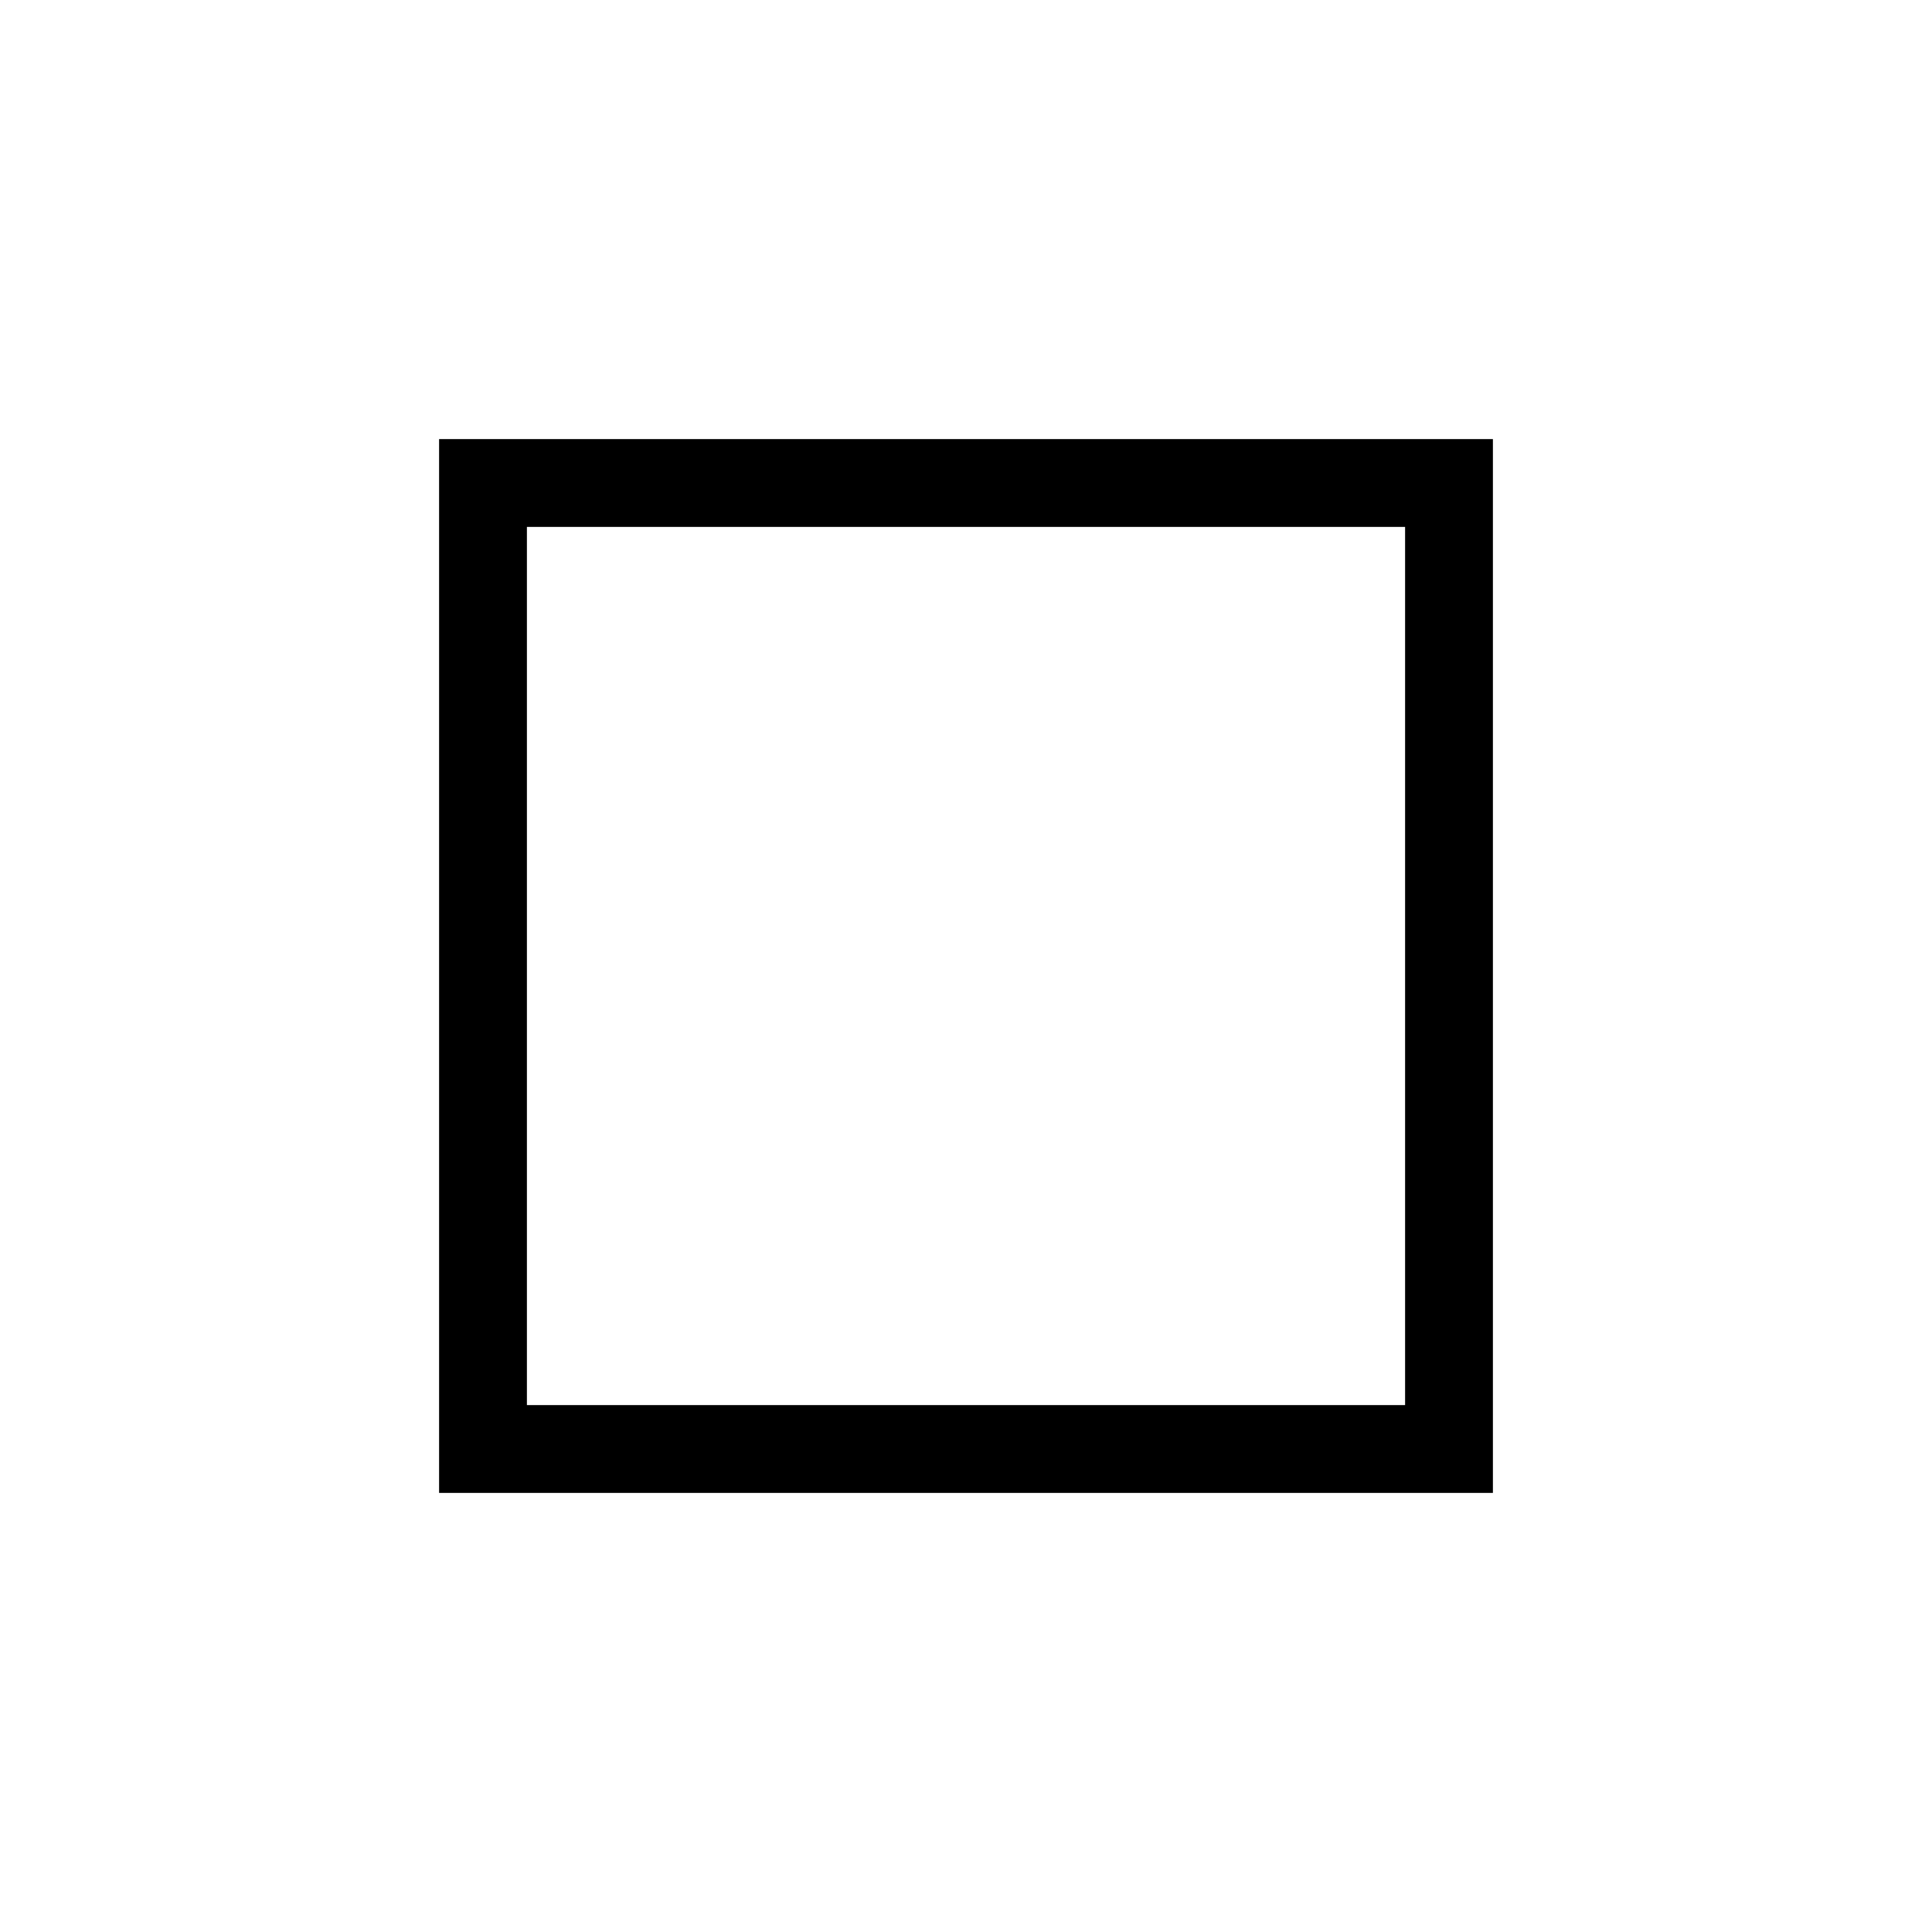
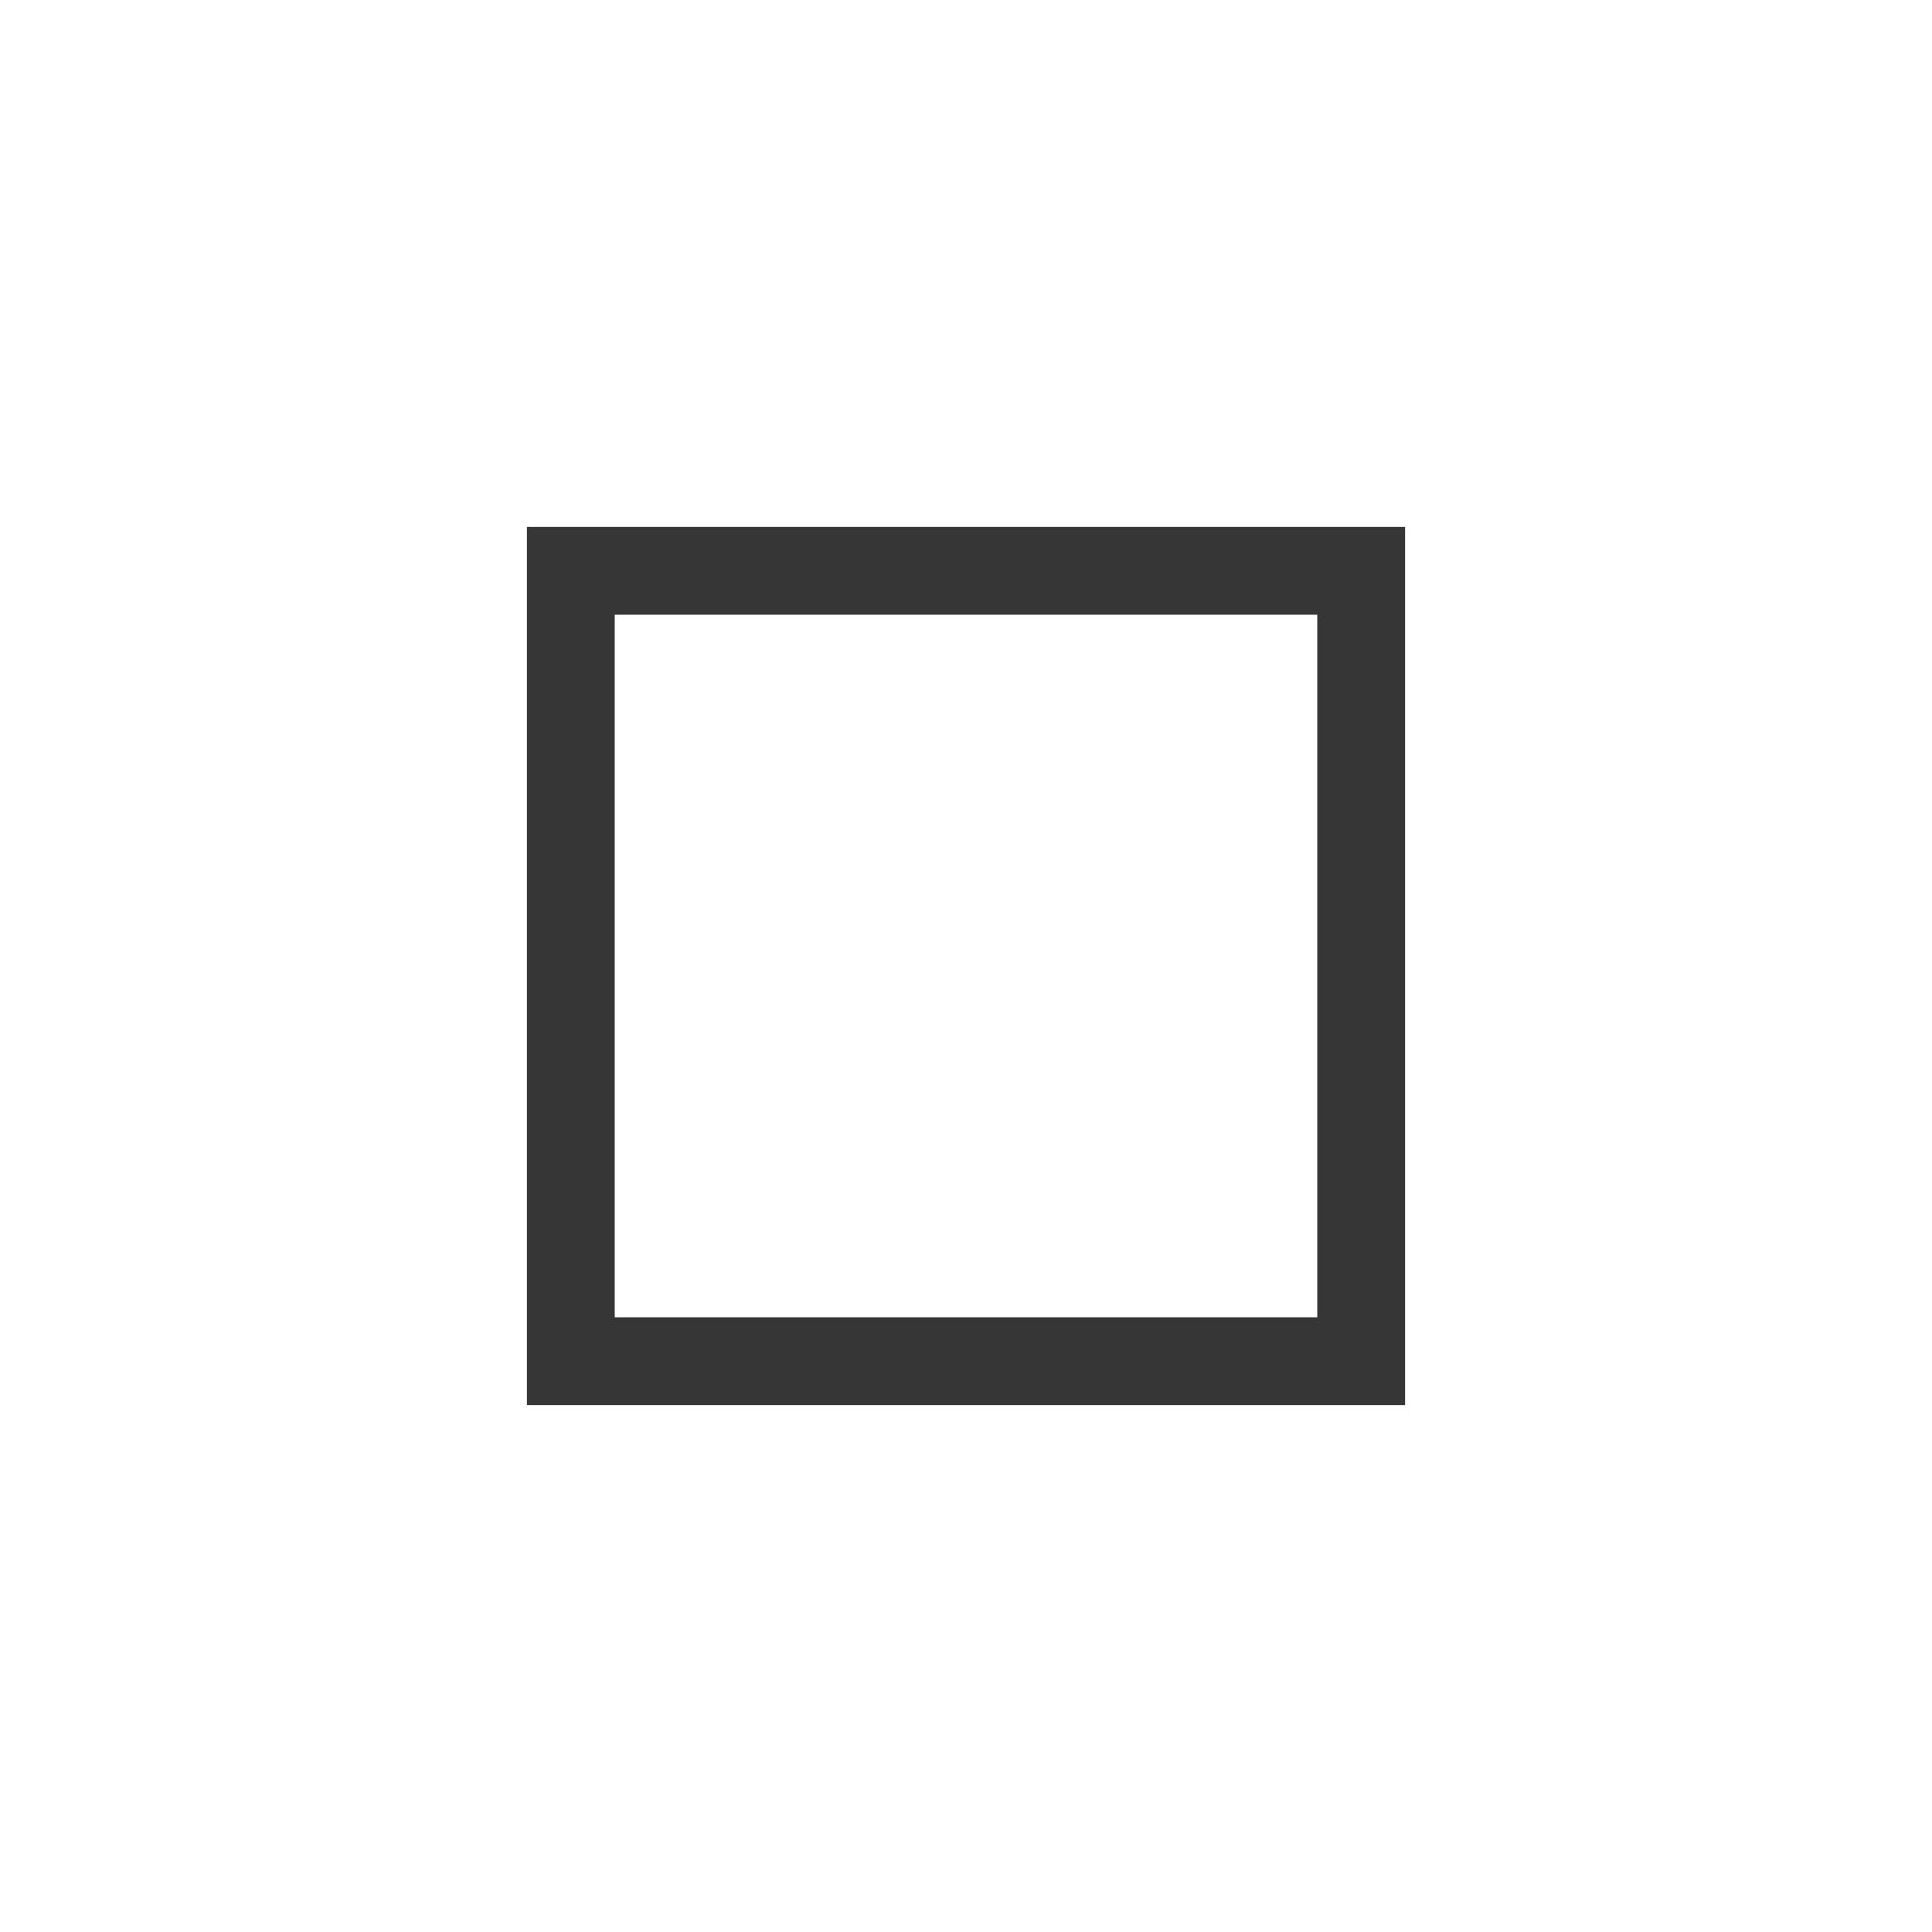
<svg xmlns="http://www.w3.org/2000/svg" width="22" height="22" viewBox="0 0 22 22" version="1.1" id="svg5">
-   <defs id="defs2" />
-   <path id="rect234" style="fill:#000000" d="M 5,5 V 17 H 17 V 5 Z M 6,6 H 16 V 16 H 6 Z" />
+   <defs id="defs2">
+     <style id="current-color-scheme" type="text/css">
+    .ColorScheme-Text { color:#363636; } .ColorScheme-Highlight { color:#4285f4; } .ColorScheme-NeutralText { color:#ff9800; } .ColorScheme-PositiveText { color:#4caf50; } .ColorScheme-NegativeText { color:#f44336; }
+    </style>
+   </defs>
+   <path id="rect234" style="fill:currentColor" class="ColorScheme-Text" d="M 6,6 V 16 H 16 V 6 Z m 1,1 h 8 v 8 H 7 Z" />
</svg>
